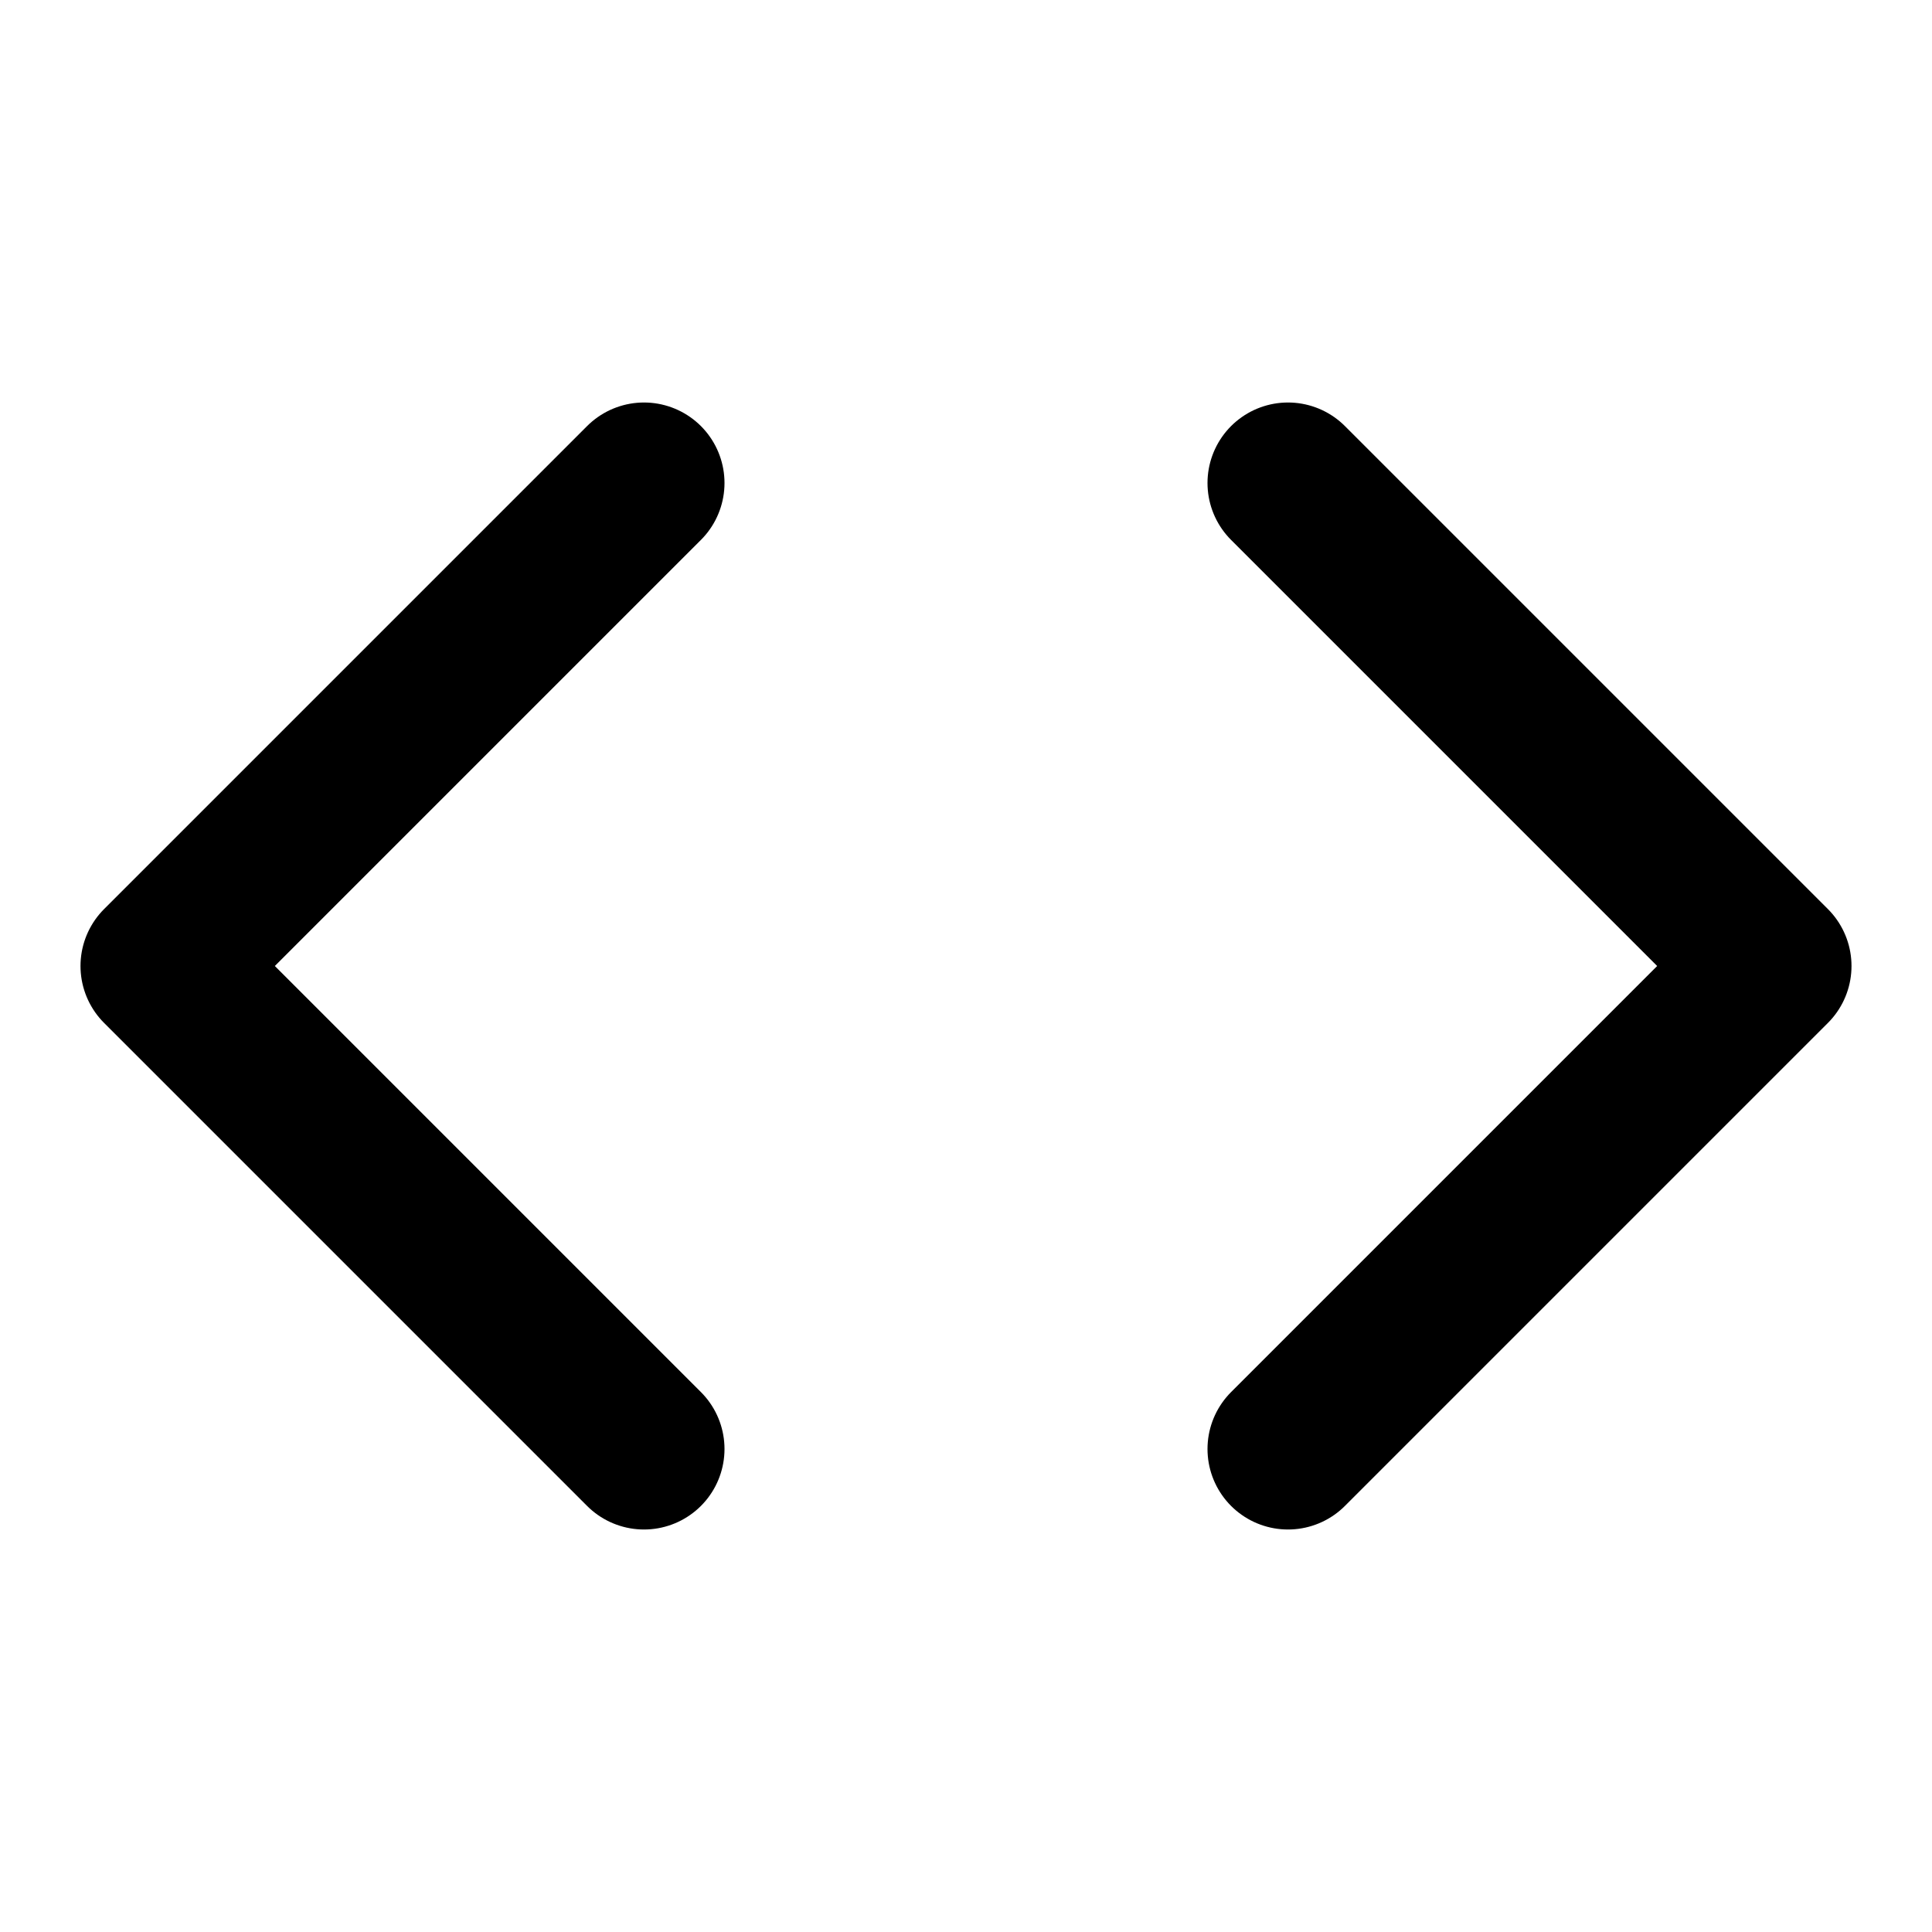
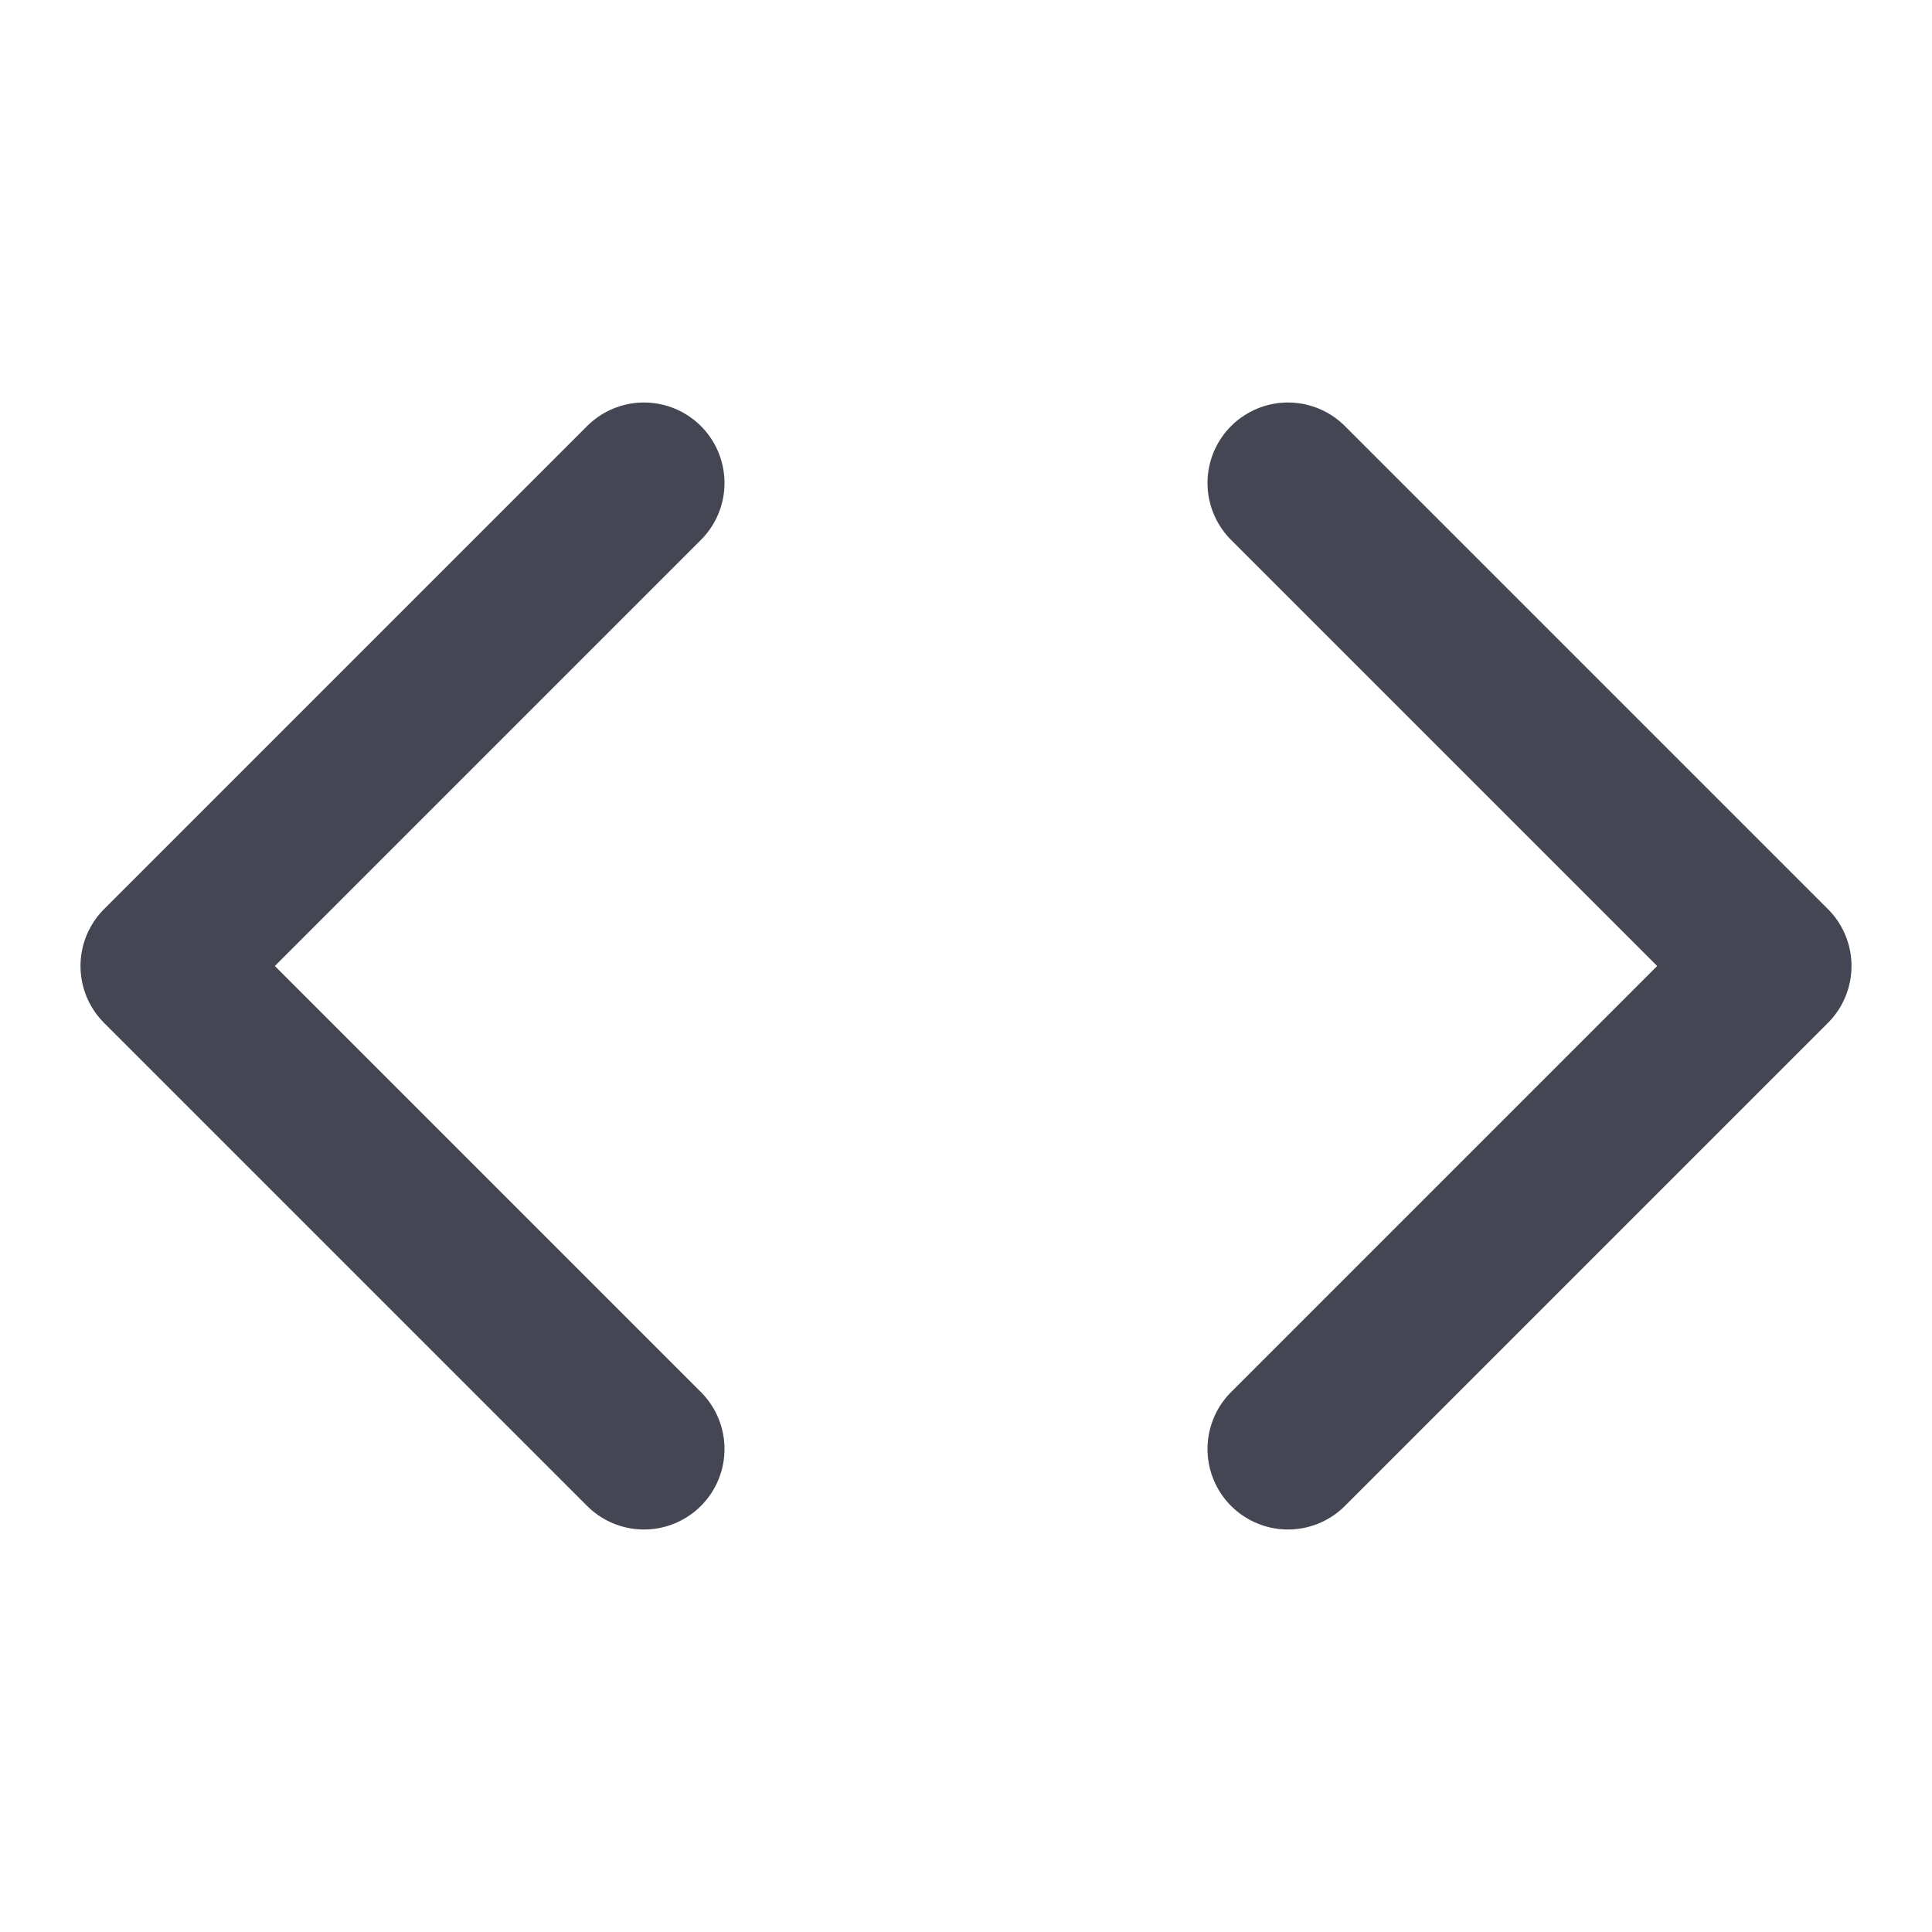
- <svg xmlns="http://www.w3.org/2000/svg" width="32" height="32" viewBox="0 0 24 24" fill="none" stroke="currentColor" stroke-width="2" stroke-linecap="round" stroke-linejoin="round" class="feather feather-code">
+ <svg xmlns="http://www.w3.org/2000/svg" width="32" height="32" viewBox="0 0 24 24" fill="none" stroke="#444753" stroke-width="2" stroke-linecap="round" stroke-linejoin="round" class="feather feather-code">
  <polyline points="16 18 22 12 16 6" />
  <polyline points="8 6 2 12 8 18" />
</svg>
